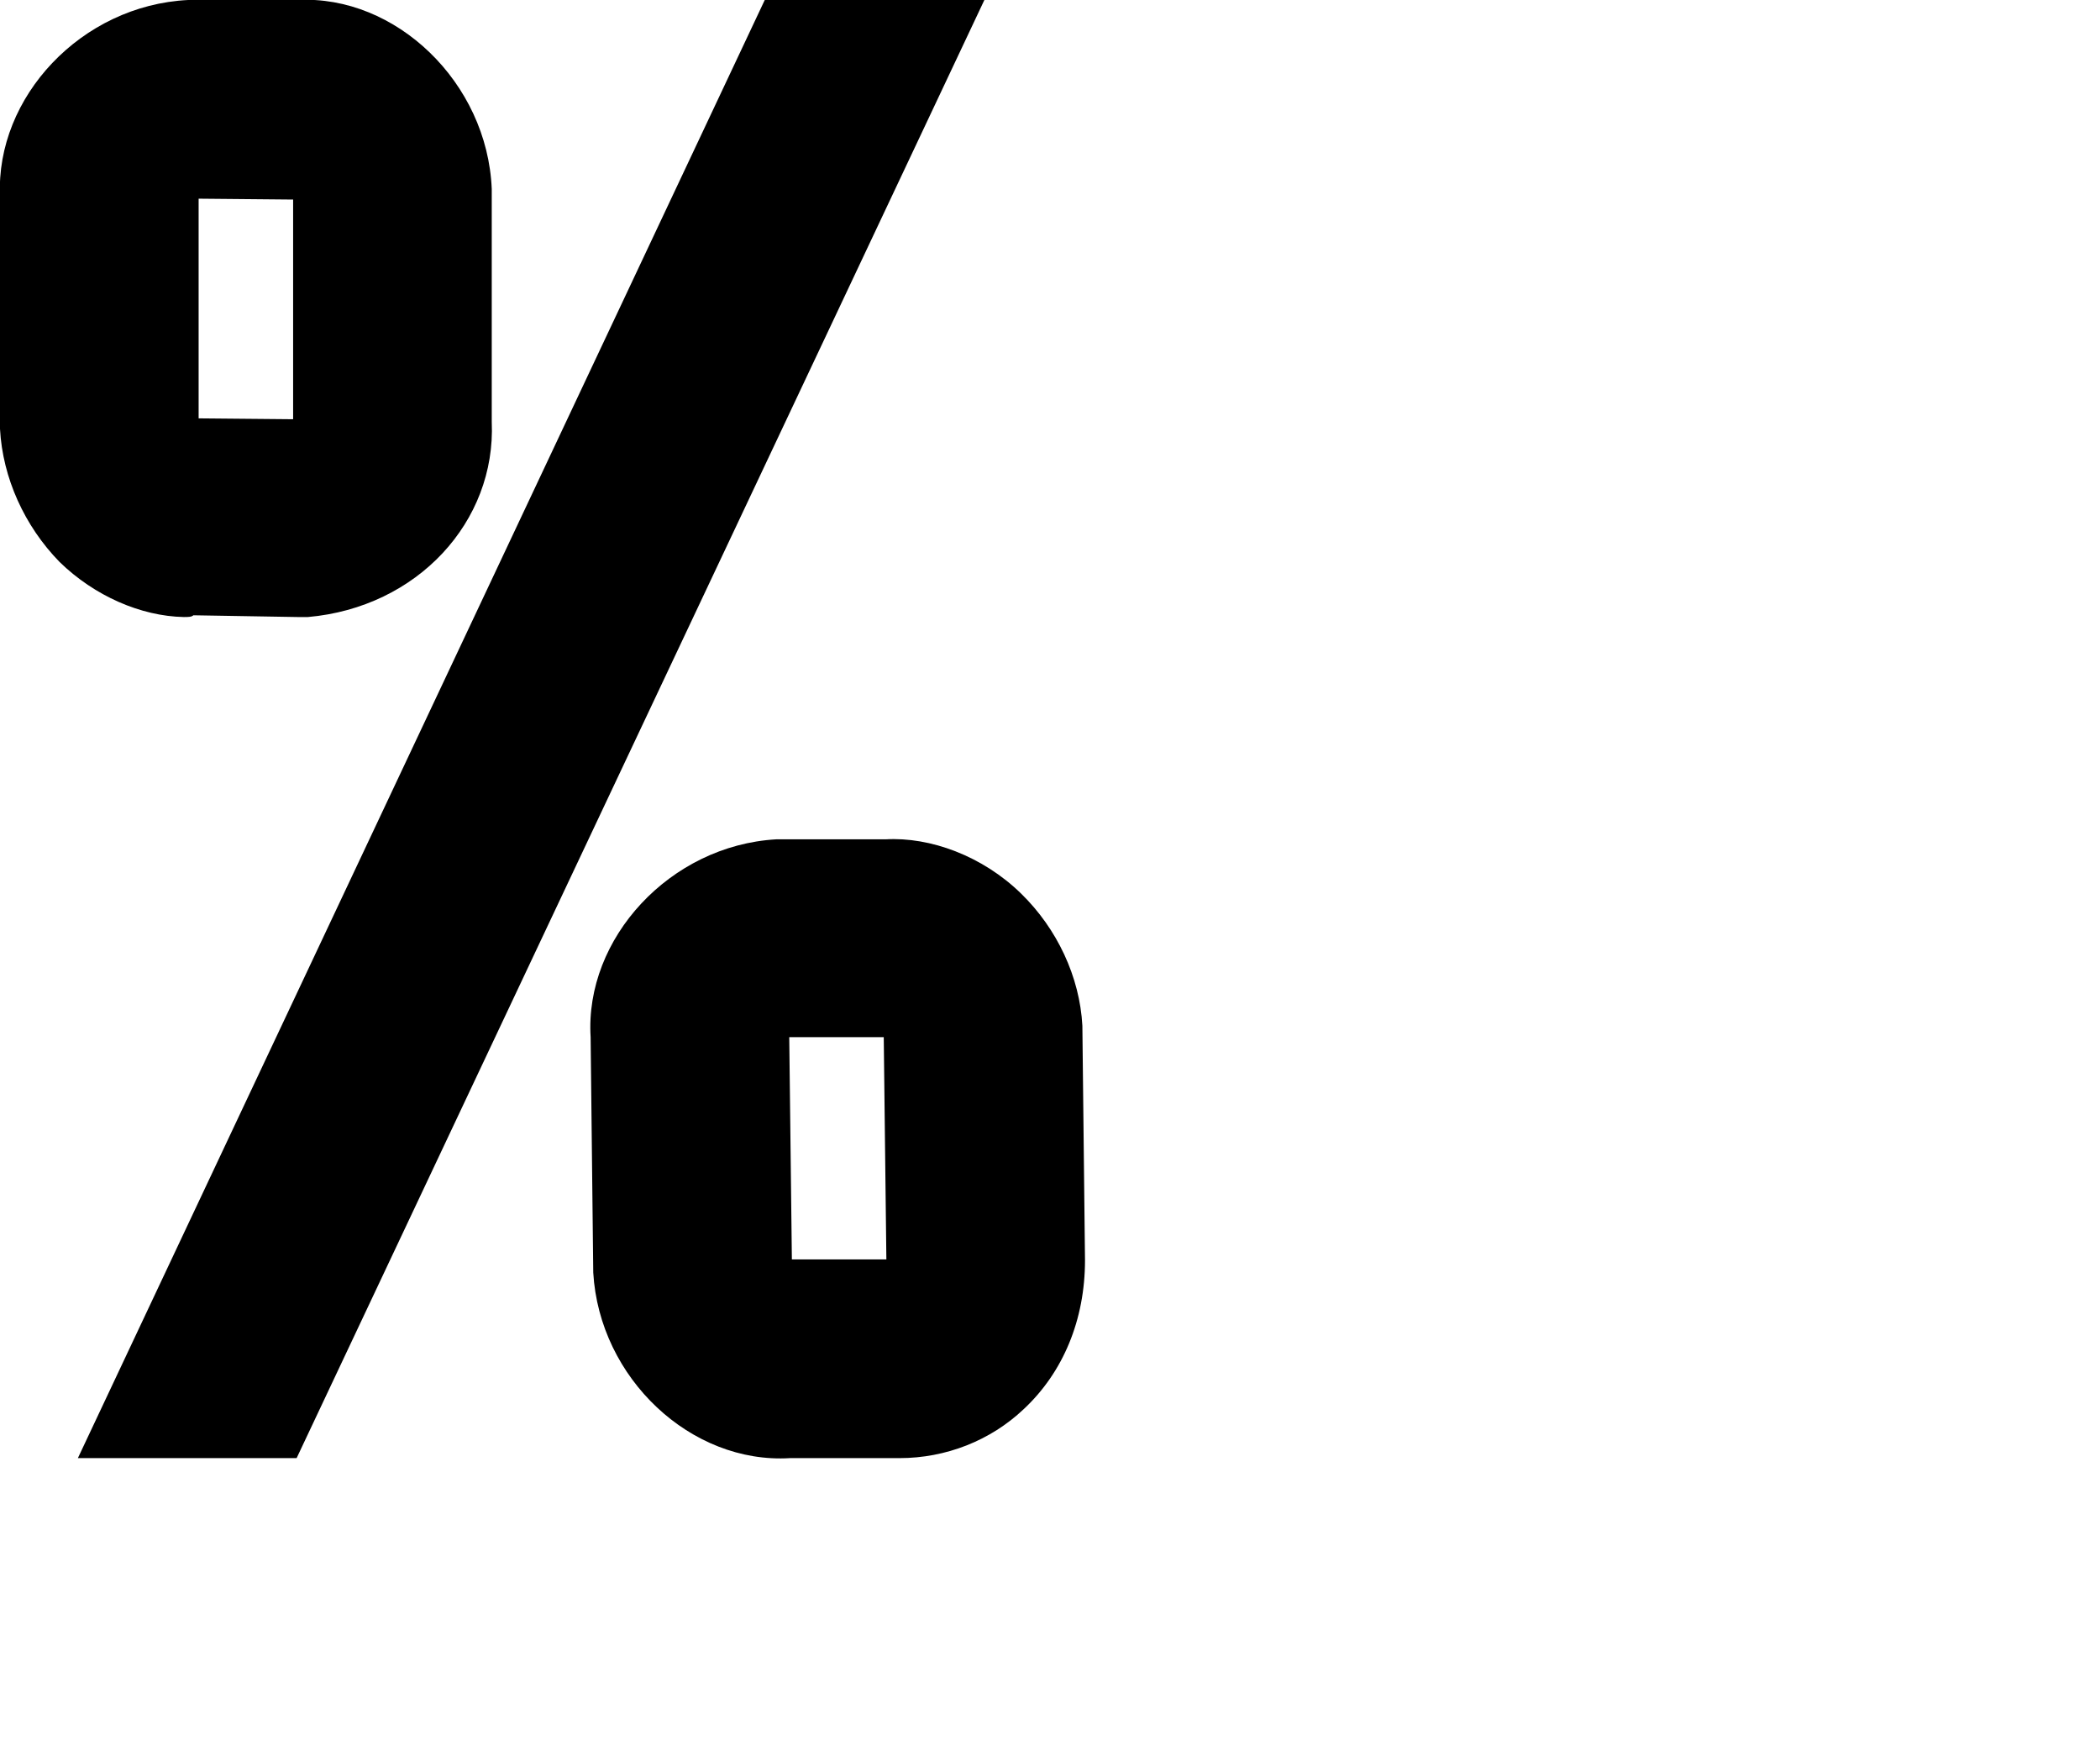
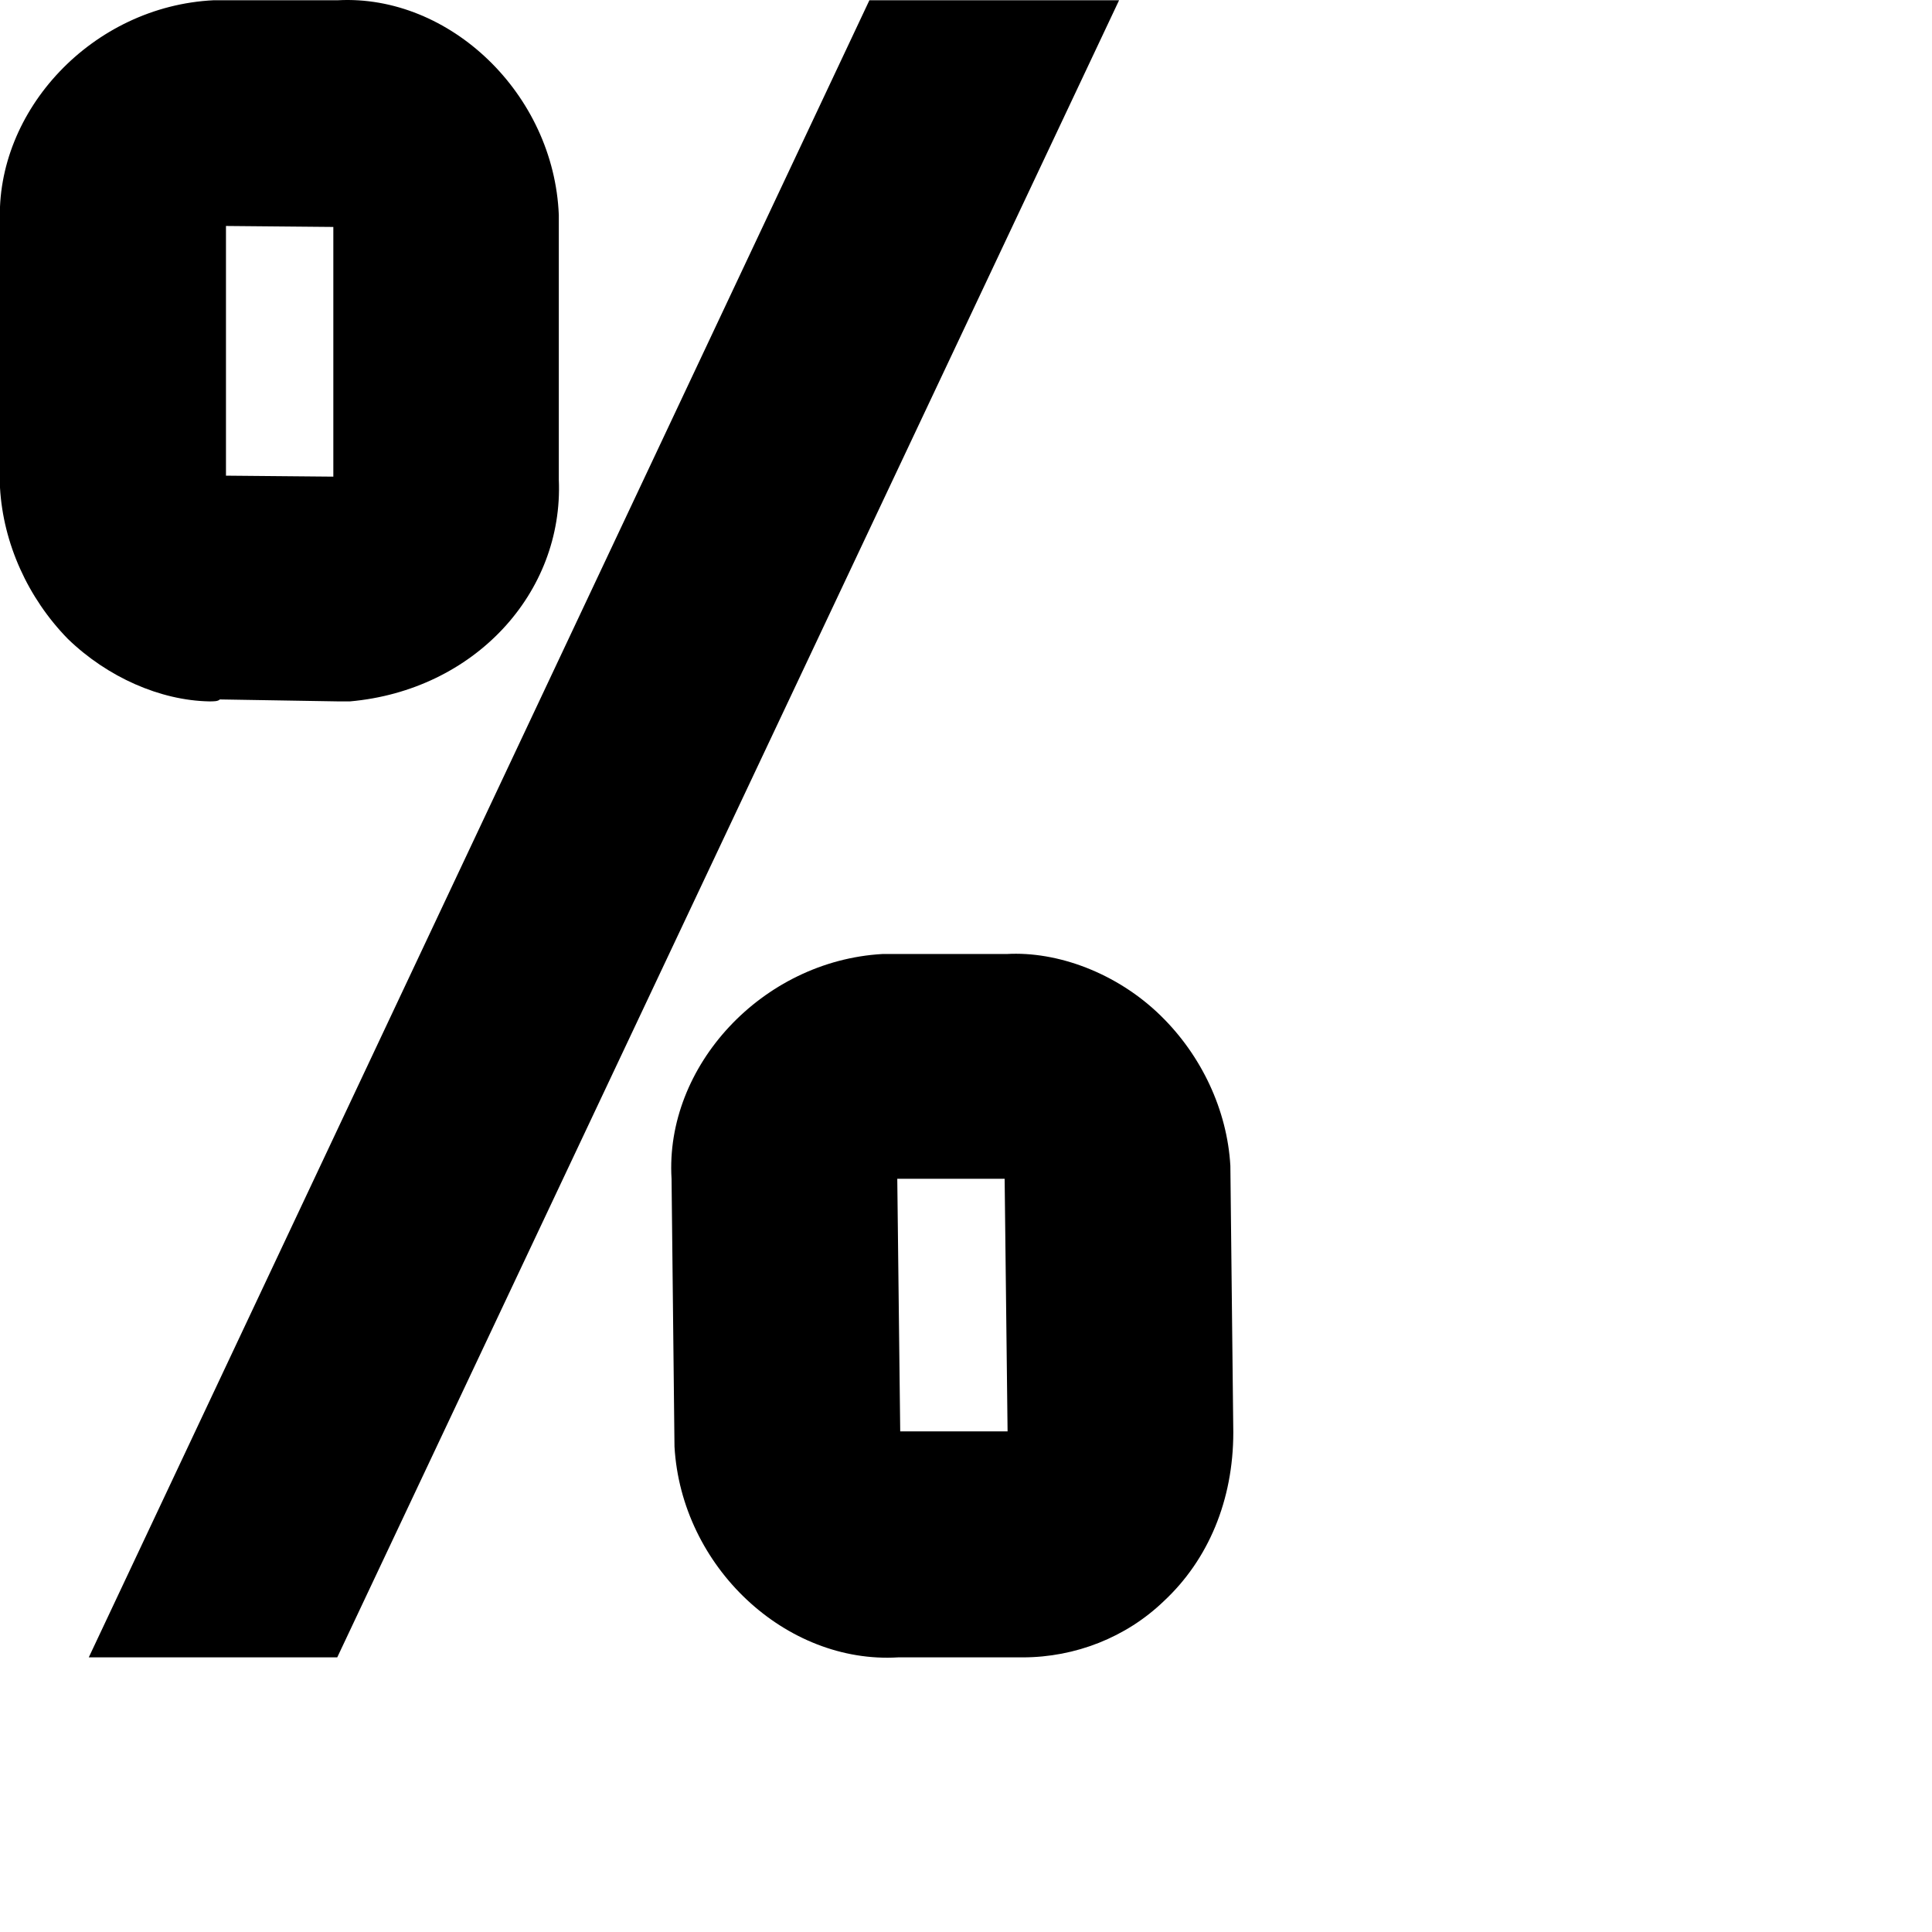
- <svg xmlns="http://www.w3.org/2000/svg" version="1.1" viewBox="0,0,240,200">
+ <svg xmlns="http://www.w3.org/2000/svg" version="1.1" id="Layer_1" x="0px" y="0px" viewBox="0 0 790 790" style="enable-background:new 0 0 790 790;" xml:space="preserve">
  <g>
-     <g>
-       <polygon points="33.9,166.6 8.9,166.6 87.4,0 112.5,0   " />
-       <path d="M102.8,166.6c-0.3,0-0.6,0-0.9,0l-11.6,0c-11.3,0.7-21.8-9.1-22.5-21.2l-0.3-26.9c-0.7-11.3,9.1-21.9,21.2-22.6l12.5,0    c5.1-0.3,11.1,1.9,15.5,6.2c4.1,4,6.7,9.5,7,15.1L124,144c0,6.8-2.5,12.8-7,17C113.2,164.6,108.1,166.6,102.8,166.6z M90.5,143.9    l10.8,0l-0.3-25.4l-10.8,0L90.5,143.9z" />
-       <path d="M21,70.5c-4.9-0.1-10.2-2.4-14.2-6.3C2.8,60.1,0.3,54.6,0,49l0-26.6C-0.5,11.1,9.3,0.6,21.5,0H34    c11.2-0.6,21.7,9.4,22.2,21.6l0,26.6c0.5,11.4-8.5,21.2-21,22.3l-1.2,0l-11.9-0.2C21.9,70.5,21.5,70.5,21,70.5z M22.7,22.7l0,25.1    l10.8,0.1l0-25.1L22.7,22.7z" />
-     </g>
+     <polygon points="137.9,677.7 36.3,677.7 355.5,0.1 457.6,0.1  " />
+     <path d="M418.2,677.7c-1.2,0-2.4,0-3.7,0h-47.2c-46,2.8-88.7-37-91.5-86.2L274.6,482c-2.8-46,37-89.1,86.2-91.9h50.8   c20.7-1.2,45.1,7.7,63,25.2c16.7,16.3,27.2,38.6,28.5,61.4l1.2,109c0,27.7-10.2,52.1-28.5,69.1   C460.5,669.5,439.7,677.7,418.2,677.7z M368.1,585.3h43.9L410.8,482h-43.9L368.1,585.3z" />
+     <path d="M85.5,286.8c-19.9-0.4-41.5-9.8-57.8-25.6c-16.3-16.7-26.4-39-27.7-61.8V91.2c-2-46,37.8-88.7,87.4-91.1h50.8   c45.6-2.4,88.3,38.2,90.3,87.8v108.2c2,46.4-34.6,86.2-85.4,90.7h-4.9L89.9,286C89.1,286.8,87.5,286.8,85.5,286.8z M92.4,92.4   v102.1l43.9,0.4V92.8L92.4,92.4z" />
  </g>
</svg>
